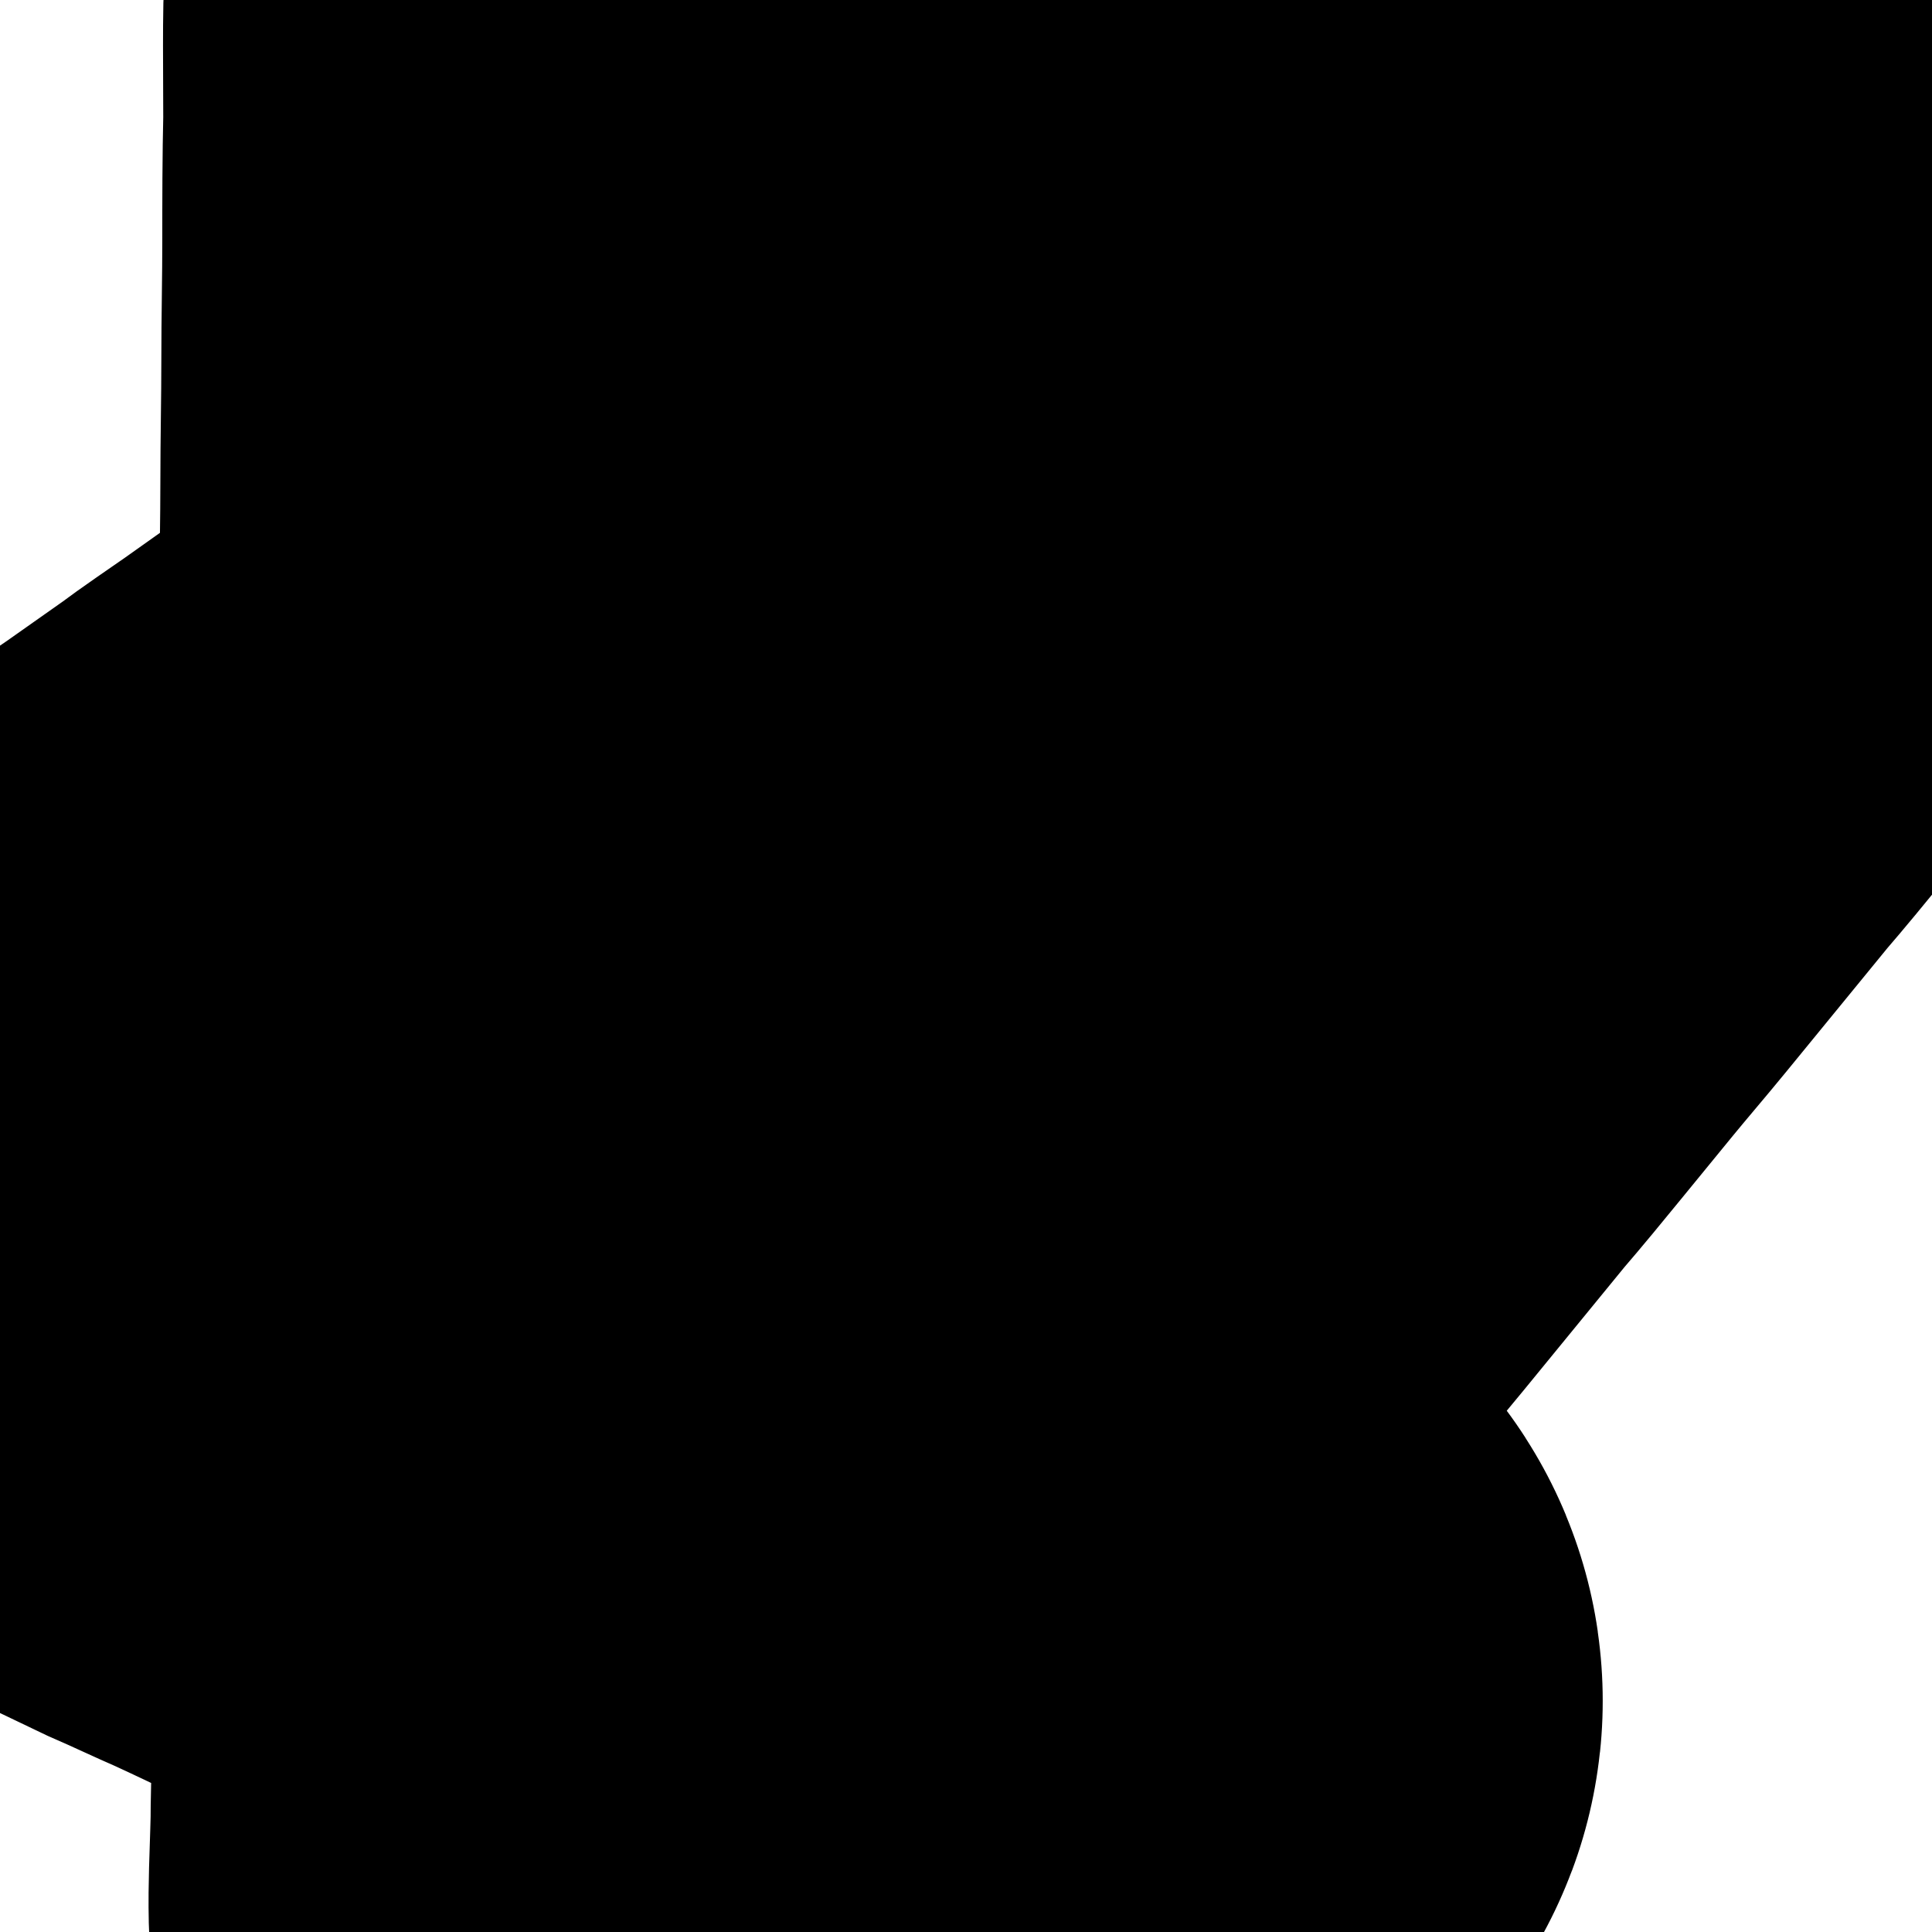
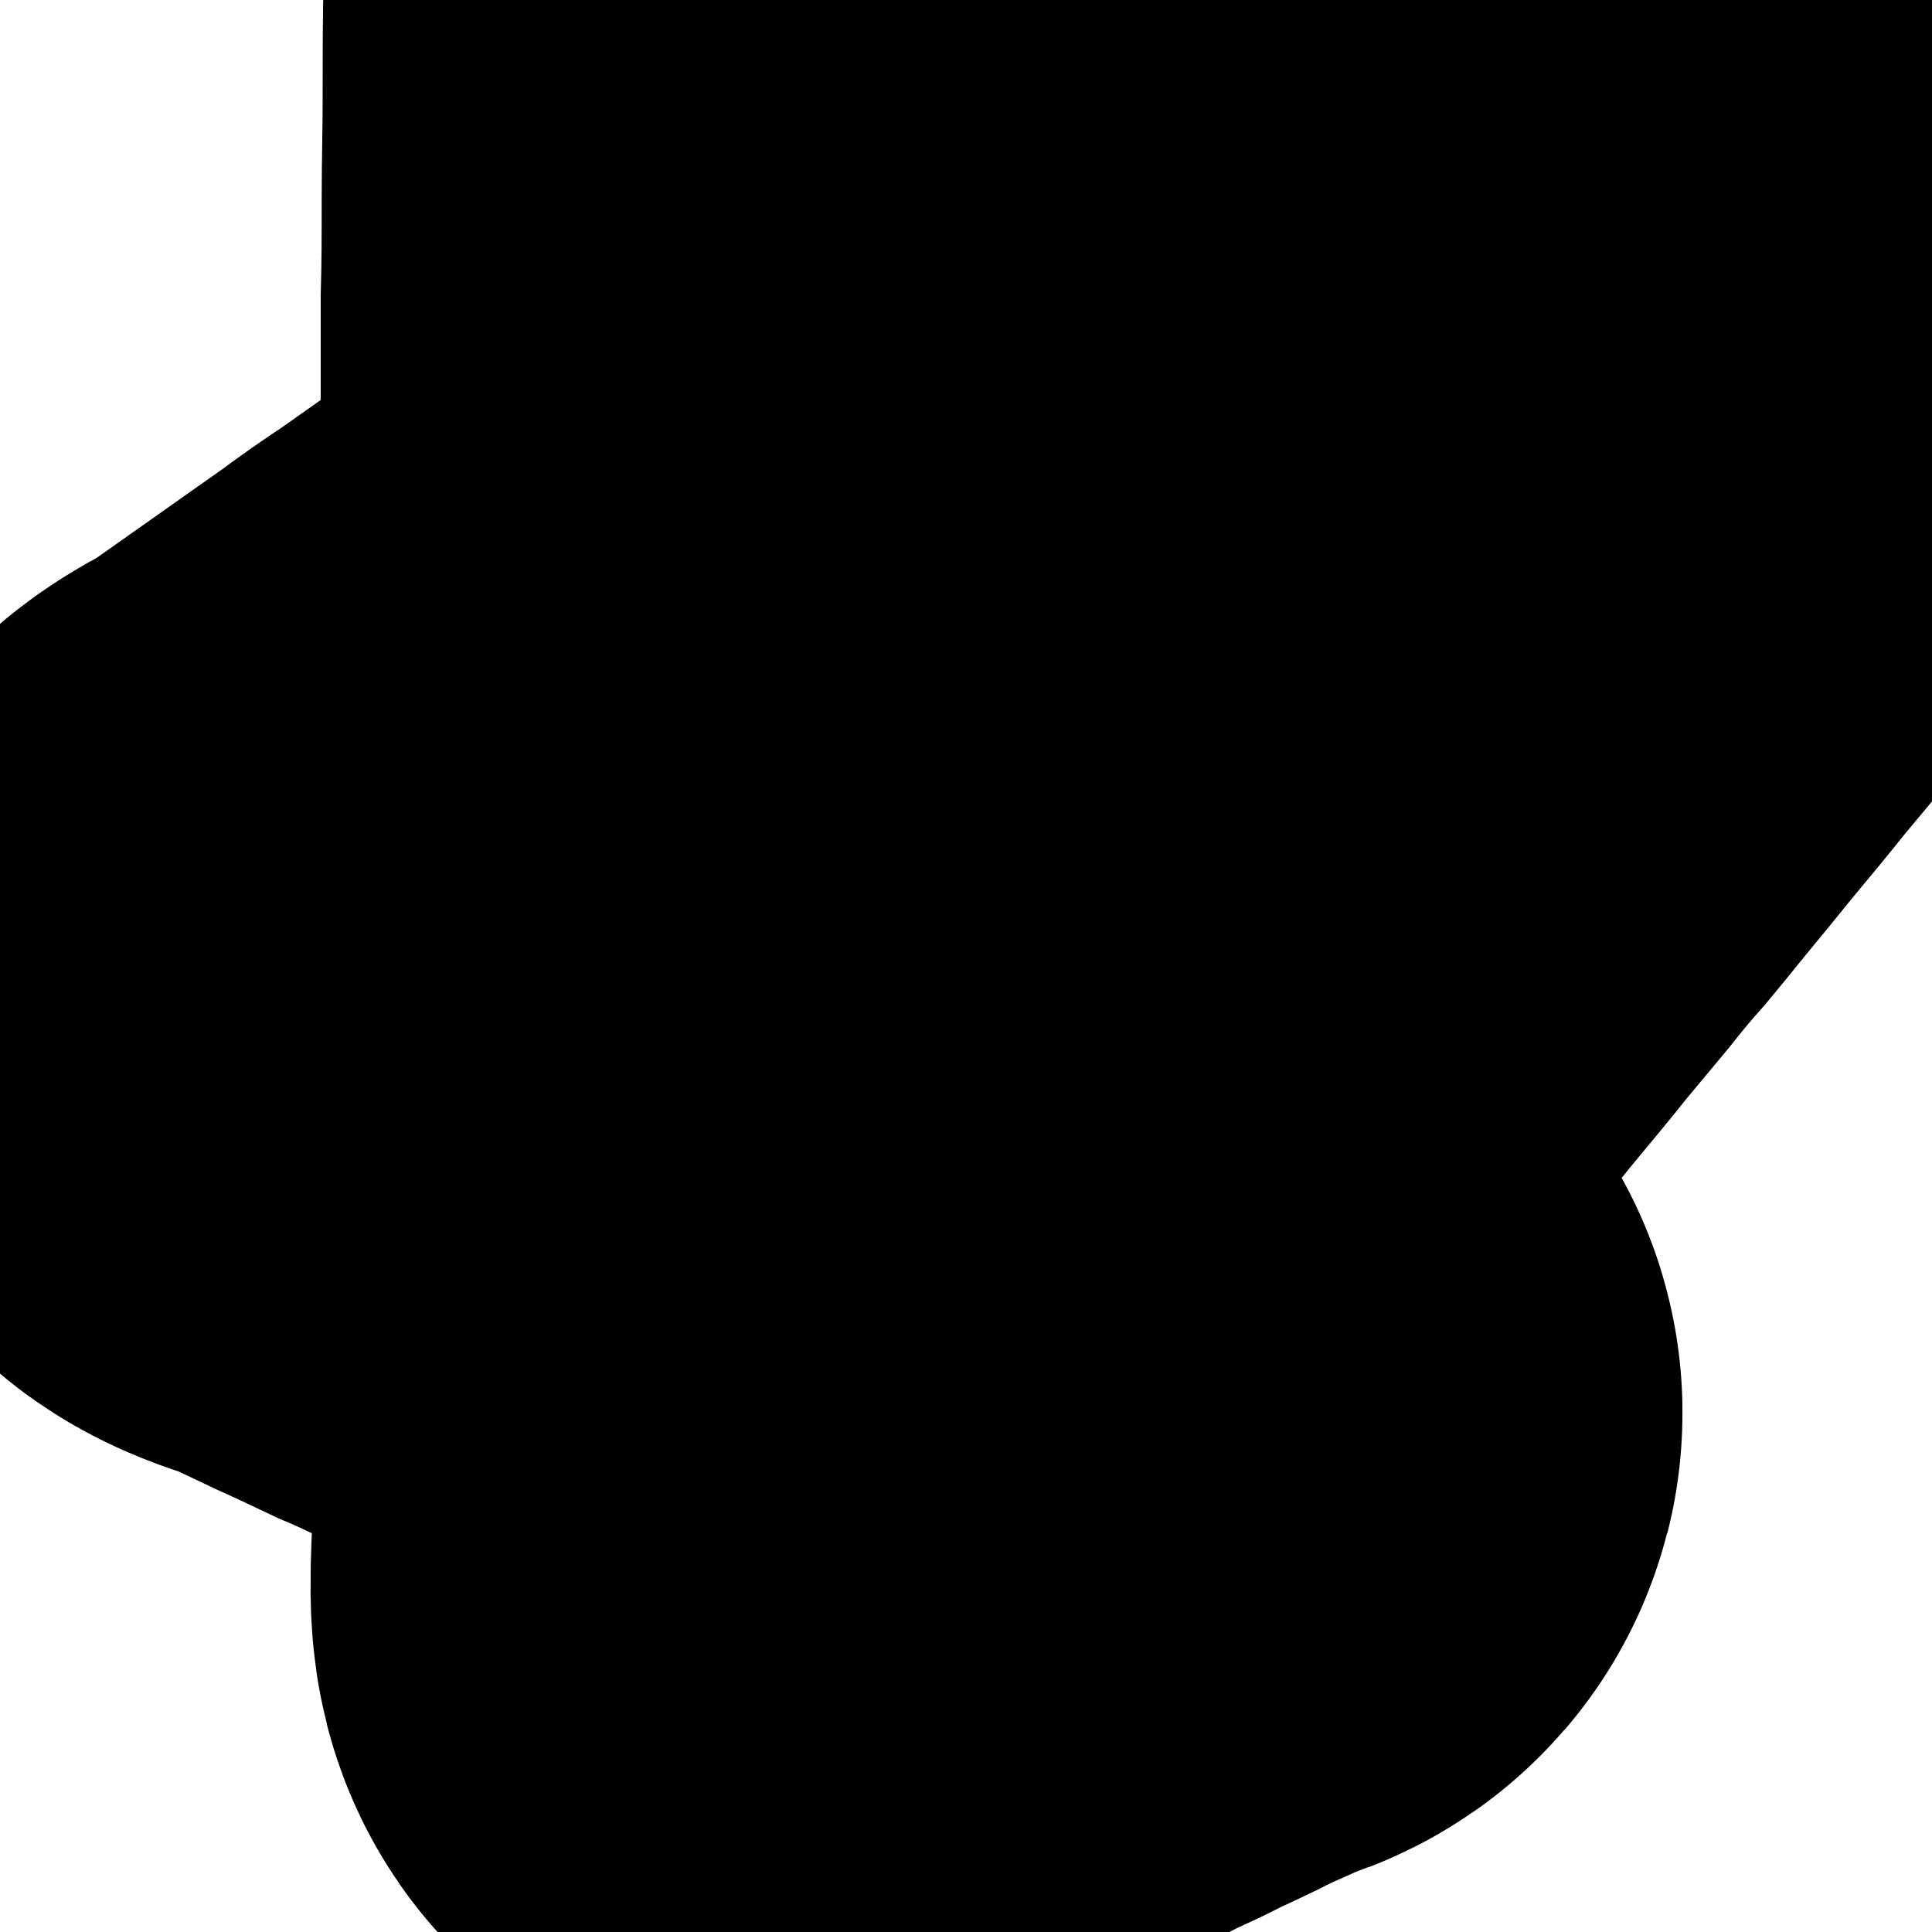
- <svg xmlns="http://www.w3.org/2000/svg" viewBox="-1 -1 2 2" data-name="Random" data-beats="8" data-ppqn="128">
-   <path d="M 0.081 0.255 C 0.069 0.273 0.069 0.282 0.062 0.296 C 0.056 0.31 0.05 0.324 0.043 0.338 C 0.037 0.351 0.031 0.365 0.025 0.379 C 0.018 0.393 0.012 0.407 0.006 0.421 C -0 0.434 -0.007 0.448 -0.013 0.462 C -0.019 0.476 -0.025 0.49 -0.032 0.504 C -0.038 0.517 -0.044 0.531 -0.05 0.545 C -0.057 0.559 -0.063 0.573 -0.069 0.587 C -0.075 0.6 -0.082 0.614 -0.088 0.628 C -0.094 0.642 -0.1 0.656 -0.107 0.669 C -0.113 0.683 -0.119 0.697 -0.125 0.711 C -0.132 0.725 -0.138 0.739 -0.144 0.752 C -0.15 0.766 -0.157 0.78 -0.163 0.794 C -0.169 0.808 -0.175 0.822 -0.182 0.835 C -0.188 0.849 -0.194 0.863 -0.2 0.877 C -0.207 0.891 -0.215 0.931 -0.219 0.918 C -0.223 0.905 -0.224 0.838 -0.226 0.798 C -0.228 0.758 -0.231 0.718 -0.233 0.678 C -0.235 0.638 -0.238 0.599 -0.24 0.558 C -0.242 0.519 -0.245 0.479 -0.247 0.439 C -0.249 0.399 -0.252 0.359 -0.254 0.319 C -0.256 0.279 -0.259 0.239 -0.261 0.199 C -0.263 0.159 -0.266 0.119 -0.268 0.079 C -0.27 0.039 -0.272 -0.001 -0.275 -0.041 C -0.277 -0.081 -0.279 -0.121 -0.282 -0.161 C -0.284 -0.201 -0.286 -0.241 -0.289 -0.281 C -0.291 -0.321 -0.293 -0.361 -0.296 -0.401 C -0.298 -0.441 -0.3 -0.48 -0.302 -0.52 C -0.305 -0.56 -0.307 -0.6 -0.309 -0.64 C -0.312 -0.68 -0.314 -0.72 -0.316 -0.76 C -0.319 -0.8 -0.321 -0.84 -0.323 -0.88 C -0.326 -0.92 -0.329 -1.001 -0.33 -1 C -0.332 -0.999 -0.331 -0.917 -0.331 -0.875 C -0.332 -0.833 -0.332 -0.792 -0.332 -0.75 C -0.332 -0.708 -0.333 -0.667 -0.333 -0.625 C -0.333 -0.583 -0.334 -0.542 -0.334 -0.5 C -0.334 -0.458 -0.335 -0.417 -0.335 -0.375 C -0.335 -0.333 -0.335 -0.292 -0.336 -0.25 C -0.336 -0.208 -0.336 -0.167 -0.337 -0.125 C -0.337 -0.083 -0.337 -0.042 -0.337 0 C -0.338 0.042 -0.338 0.083 -0.338 0.125 C -0.339 0.167 -0.339 0.208 -0.339 0.25 C -0.339 0.292 -0.34 0.333 -0.34 0.375 C -0.34 0.417 -0.341 0.458 -0.341 0.5 C -0.341 0.542 -0.342 0.583 -0.342 0.625 C -0.342 0.667 -0.342 0.708 -0.343 0.75 C -0.343 0.792 -0.343 0.833 -0.344 0.875 C -0.344 0.917 -0.349 0.982 -0.344 1 C -0.339 1.018 -0.324 0.99 -0.313 0.985 C -0.302 0.98 -0.292 0.975 -0.282 0.97 C -0.271 0.965 -0.261 0.96 -0.25 0.955 C -0.24 0.95 -0.229 0.945 -0.219 0.94 C -0.208 0.934 -0.198 0.929 -0.187 0.924 C -0.177 0.919 -0.166 0.914 -0.156 0.909 C -0.145 0.904 -0.135 0.899 -0.124 0.894 C -0.114 0.889 -0.103 0.884 -0.093 0.879 C -0.083 0.874 -0.072 0.869 -0.062 0.864 C -0.051 0.859 -0.041 0.854 -0.03 0.849 C -0.02 0.844 -0.009 0.839 0.001 0.834 C 0.012 0.829 0.022 0.824 0.033 0.819 C 0.043 0.813 0.054 0.808 0.064 0.803 C 0.075 0.798 0.085 0.793 0.096 0.788 C 0.106 0.783 0.117 0.778 0.127 0.773 C 0.138 0.768 0.165 0.766 0.158 0.758 C 0.152 0.75 0.112 0.737 0.089 0.726 C 0.066 0.715 0.043 0.705 0.02 0.694 C -0.003 0.683 -0.026 0.672 -0.05 0.662 C -0.073 0.651 -0.096 0.64 -0.119 0.63 C -0.142 0.619 -0.165 0.609 -0.188 0.598 C -0.211 0.587 -0.234 0.576 -0.258 0.566 C -0.281 0.555 -0.304 0.544 -0.327 0.534 C -0.35 0.523 -0.373 0.512 -0.396 0.502 C -0.419 0.491 -0.443 0.48 -0.466 0.47 C -0.489 0.459 -0.512 0.448 -0.535 0.438 C -0.558 0.427 -0.581 0.416 -0.604 0.406 C -0.627 0.395 -0.65 0.384 -0.674 0.373 C -0.697 0.363 -0.72 0.352 -0.743 0.342 C -0.766 0.331 -0.789 0.32 -0.812 0.309 C -0.835 0.299 -0.859 0.288 -0.882 0.277 C -0.905 0.267 -0.95 0.258 -0.951 0.245 C -0.952 0.233 -0.91 0.217 -0.89 0.202 C -0.869 0.188 -0.849 0.173 -0.829 0.159 C -0.808 0.145 -0.788 0.13 -0.767 0.116 C -0.747 0.102 -0.727 0.087 -0.706 0.073 C -0.686 0.059 -0.665 0.044 -0.645 0.03 C -0.625 0.015 -0.604 0.001 -0.584 -0.013 C -0.563 -0.028 -0.543 -0.042 -0.522 -0.057 C -0.502 -0.071 -0.482 -0.085 -0.461 -0.1 C -0.441 -0.114 -0.42 -0.128 -0.4 -0.143 C -0.38 -0.157 -0.359 -0.172 -0.339 -0.186 C -0.318 -0.2 -0.298 -0.215 -0.278 -0.229 C -0.257 -0.243 -0.237 -0.258 -0.216 -0.272 C -0.196 -0.286 -0.176 -0.301 -0.155 -0.315 C -0.135 -0.33 -0.114 -0.344 -0.094 -0.358 C -0.074 -0.373 -0.053 -0.387 -0.033 -0.402 C -0.012 -0.416 0.009 -0.434 0.029 -0.445 C 0.048 -0.456 0.067 -0.46 0.086 -0.467 C 0.105 -0.474 0.125 -0.482 0.144 -0.489 C 0.163 -0.496 0.182 -0.504 0.201 -0.511 C 0.221 -0.519 0.24 -0.526 0.259 -0.533 C 0.278 -0.541 0.297 -0.548 0.317 -0.556 C 0.336 -0.563 0.355 -0.571 0.374 -0.578 C 0.394 -0.585 0.413 -0.593 0.432 -0.6 C 0.451 -0.608 0.47 -0.615 0.49 -0.622 C 0.509 -0.63 0.528 -0.637 0.547 -0.645 C 0.567 -0.652 0.586 -0.659 0.605 -0.667 C 0.624 -0.674 0.643 -0.682 0.663 -0.689 C 0.682 -0.696 0.701 -0.704 0.72 -0.711 C 0.74 -0.719 0.759 -0.726 0.778 -0.734 C 0.797 -0.741 0.816 -0.748 0.836 -0.756 C 0.855 -0.763 0.874 -0.77 0.893 -0.778 C 0.912 -0.785 0.95 -0.807 0.951 -0.8 C 0.952 -0.793 0.915 -0.756 0.897 -0.734 C 0.878 -0.712 0.86 -0.69 0.842 -0.668 C 0.824 -0.646 0.806 -0.624 0.788 -0.602 C 0.77 -0.58 0.752 -0.558 0.734 -0.536 C 0.715 -0.514 0.697 -0.492 0.679 -0.47 C 0.661 -0.449 0.643 -0.426 0.625 -0.405 C 0.607 -0.383 0.589 -0.361 0.57 -0.339 C 0.552 -0.317 0.534 -0.295 0.516 -0.273 C 0.498 -0.251 0.48 -0.229 0.462 -0.207 C 0.444 -0.185 0.425 -0.163 0.407 -0.141 C 0.389 -0.119 0.371 -0.097 0.353 -0.075 C 0.335 -0.053 0.317 -0.031 0.298 -0.009 C 0.28 0.013 0.262 0.035 0.244 0.057 C 0.226 0.079 0.208 0.101 0.19 0.123 C 0.172 0.145 0.153 0.167 0.135 0.189 C 0.117 0.211 0.093 0.237 0.081 0.255" fill="none" stroke="black" />
+ <svg xmlns="http://www.w3.org/2000/svg" viewBox="-1 -1 2 2" data-name="Random" data-beats="8" data-direction="fwd" data-end-action="loop" data-act-mode="one-shot" data-rotate="0.0" data-spin="0" data-reach-lfo="0" data-env-attack="2" data-env-decay="3" data-env-max="1.0" data-reach="0.5" data-mirror-south="0" data-clip-top="0.0" data-clip-bottom="0.0" data-flat="0" data-flat-elevation="0.5" data-playback-bar="0" data-playback-beat="0" data-playback-tick="0" data-ppqn="128">
+   <path d="M 0.176 0.043 C 0.166 0.057 0.166 0.065 0.161 0.077 C 0.156 0.088 0.15 0.1 0.145 0.111 C 0.14 0.123 0.135 0.134 0.13 0.146 C 0.124 0.157 0.119 0.169 0.114 0.18 C 0.109 0.192 0.104 0.203 0.099 0.215 C 0.093 0.226 0.088 0.238 0.083 0.249 C 0.078 0.261 0.072 0.272 0.067 0.284 C 0.062 0.295 0.057 0.307 0.052 0.318 C 0.047 0.33 0.041 0.341 0.036 0.352 C 0.031 0.364 0.026 0.376 0.021 0.387 C 0.015 0.399 0.01 0.41 0.005 0.421 C -0 0.433 -0.005 0.444 -0.011 0.456 C -0.016 0.467 -0.021 0.479 -0.026 0.49 C -0.031 0.502 -0.036 0.513 -0.042 0.525 C -0.047 0.536 -0.052 0.548 -0.057 0.559 C -0.062 0.571 -0.069 0.605 -0.073 0.594 C -0.076 0.583 -0.077 0.527 -0.079 0.494 C -0.081 0.461 -0.083 0.428 -0.084 0.395 C -0.086 0.361 -0.088 0.328 -0.09 0.295 C -0.092 0.262 -0.094 0.229 -0.096 0.195 C -0.098 0.162 -0.1 0.129 -0.102 0.096 C -0.104 0.062 -0.106 0.029 -0.107 -0.004 C -0.11 -0.037 -0.111 -0.07 -0.113 -0.104 C -0.115 -0.137 -0.117 -0.17 -0.119 -0.203 C -0.121 -0.236 -0.123 -0.27 -0.125 -0.303 C -0.127 -0.336 -0.129 -0.369 -0.131 -0.402 C -0.133 -0.436 -0.135 -0.469 -0.136 -0.502 C -0.138 -0.535 -0.14 -0.568 -0.142 -0.602 C -0.144 -0.635 -0.146 -0.668 -0.148 -0.701 C -0.15 -0.734 -0.152 -0.768 -0.154 -0.801 C -0.156 -0.834 -0.158 -0.867 -0.16 -0.9 C -0.161 -0.934 -0.164 -1.001 -0.165 -1 C -0.166 -0.999 -0.166 -0.931 -0.166 -0.896 C -0.166 -0.862 -0.167 -0.827 -0.167 -0.792 C -0.167 -0.758 -0.167 -0.723 -0.168 -0.688 C -0.168 -0.654 -0.168 -0.619 -0.168 -0.585 C -0.169 -0.55 -0.169 -0.515 -0.169 -0.481 C -0.169 -0.446 -0.169 -0.411 -0.17 -0.377 C -0.17 -0.342 -0.17 -0.308 -0.17 -0.273 C -0.171 -0.238 -0.171 -0.204 -0.171 -0.169 C -0.171 -0.135 -0.172 -0.1 -0.172 -0.065 C -0.172 -0.031 -0.172 0.004 -0.173 0.038 C -0.173 0.073 -0.173 0.108 -0.173 0.142 C -0.174 0.177 -0.174 0.212 -0.174 0.246 C -0.174 0.281 -0.175 0.315 -0.175 0.35 C -0.175 0.385 -0.175 0.419 -0.175 0.454 C -0.176 0.488 -0.176 0.523 -0.176 0.558 C -0.176 0.592 -0.181 0.646 -0.177 0.662 C -0.173 0.677 -0.16 0.653 -0.151 0.649 C -0.142 0.645 -0.134 0.641 -0.125 0.636 C -0.116 0.632 -0.107 0.628 -0.099 0.624 C -0.09 0.62 -0.081 0.616 -0.073 0.611 C -0.064 0.607 -0.055 0.603 -0.046 0.599 C -0.038 0.595 -0.029 0.59 -0.02 0.586 C -0.012 0.582 -0.003 0.578 0.006 0.574 C 0.015 0.569 0.023 0.565 0.032 0.561 C 0.041 0.557 0.049 0.553 0.058 0.548 C 0.067 0.544 0.075 0.54 0.084 0.536 C 0.093 0.532 0.102 0.527 0.11 0.523 C 0.119 0.519 0.128 0.515 0.136 0.511 C 0.145 0.507 0.154 0.502 0.162 0.498 C 0.171 0.494 0.18 0.49 0.189 0.486 C 0.197 0.481 0.206 0.477 0.215 0.473 C 0.223 0.469 0.246 0.467 0.241 0.461 C 0.235 0.454 0.202 0.443 0.183 0.434 C 0.164 0.425 0.145 0.416 0.126 0.407 C 0.106 0.398 0.087 0.39 0.068 0.381 C 0.049 0.372 0.03 0.363 0.01 0.354 C -0.009 0.345 -0.028 0.336 -0.047 0.327 C -0.067 0.319 -0.086 0.31 -0.105 0.301 C -0.124 0.292 -0.143 0.283 -0.163 0.274 C -0.182 0.265 -0.201 0.257 -0.22 0.248 C -0.239 0.239 -0.259 0.23 -0.278 0.221 C -0.297 0.212 -0.316 0.203 -0.335 0.194 C -0.354 0.185 -0.374 0.177 -0.393 0.168 C -0.412 0.159 -0.431 0.15 -0.451 0.141 C -0.47 0.132 -0.489 0.123 -0.508 0.115 C -0.527 0.106 -0.546 0.097 -0.566 0.088 C -0.585 0.079 -0.604 0.07 -0.623 0.061 C -0.642 0.052 -0.68 0.045 -0.681 0.035 C -0.682 0.024 -0.647 0.011 -0.63 -0.001 C -0.613 -0.013 -0.596 -0.025 -0.579 -0.037 C -0.562 -0.049 -0.545 -0.061 -0.528 -0.073 C -0.511 -0.085 -0.494 -0.097 -0.477 -0.109 C -0.461 -0.121 -0.444 -0.133 -0.427 -0.144 C -0.41 -0.156 -0.393 -0.168 -0.376 -0.18 C -0.359 -0.192 -0.342 -0.204 -0.325 -0.216 C -0.308 -0.228 -0.291 -0.24 -0.274 -0.252 C -0.257 -0.264 -0.24 -0.276 -0.223 -0.288 C -0.206 -0.3 -0.189 -0.312 -0.172 -0.324 C -0.155 -0.336 -0.138 -0.347 -0.121 -0.359 C -0.104 -0.371 -0.088 -0.383 -0.071 -0.395 C -0.054 -0.407 -0.037 -0.419 -0.02 -0.431 C -0.003 -0.443 0.014 -0.455 0.031 -0.467 C 0.048 -0.479 0.065 -0.491 0.082 -0.503 C 0.099 -0.515 0.116 -0.53 0.133 -0.539 C 0.149 -0.548 0.165 -0.551 0.181 -0.557 C 0.197 -0.563 0.213 -0.569 0.229 -0.576 C 0.245 -0.582 0.261 -0.588 0.277 -0.594 C 0.292 -0.6 0.308 -0.606 0.324 -0.612 C 0.34 -0.619 0.356 -0.625 0.372 -0.631 C 0.388 -0.637 0.404 -0.643 0.42 -0.649 C 0.436 -0.655 0.452 -0.662 0.468 -0.668 C 0.484 -0.674 0.5 -0.68 0.516 -0.686 C 0.532 -0.692 0.548 -0.699 0.564 -0.705 C 0.58 -0.711 0.596 -0.717 0.612 -0.723 C 0.628 -0.729 0.644 -0.736 0.66 -0.742 C 0.676 -0.748 0.692 -0.754 0.708 -0.76 C 0.724 -0.766 0.74 -0.772 0.755 -0.779 C 0.771 -0.785 0.787 -0.791 0.803 -0.797 C 0.819 -0.803 0.835 -0.809 0.851 -0.816 C 0.867 -0.822 0.899 -0.84 0.899 -0.834 C 0.9 -0.828 0.869 -0.797 0.854 -0.779 C 0.839 -0.761 0.824 -0.743 0.809 -0.724 C 0.794 -0.706 0.779 -0.688 0.764 -0.67 C 0.749 -0.651 0.734 -0.633 0.719 -0.615 C 0.704 -0.597 0.688 -0.578 0.673 -0.56 C 0.658 -0.542 0.643 -0.523 0.628 -0.505 C 0.613 -0.487 0.598 -0.469 0.583 -0.451 C 0.568 -0.432 0.553 -0.414 0.538 -0.396 C 0.523 -0.378 0.508 -0.359 0.493 -0.341 C 0.478 -0.323 0.463 -0.304 0.448 -0.286 C 0.432 -0.268 0.417 -0.25 0.402 -0.231 C 0.387 -0.213 0.372 -0.195 0.357 -0.177 C 0.342 -0.158 0.327 -0.14 0.312 -0.122 C 0.297 -0.104 0.282 -0.085 0.267 -0.067 C 0.252 -0.049 0.237 -0.031 0.222 -0.012 C 0.206 0.006 0.186 0.028 0.176 0.043 Z" fill="none" stroke="black" />
</svg>
